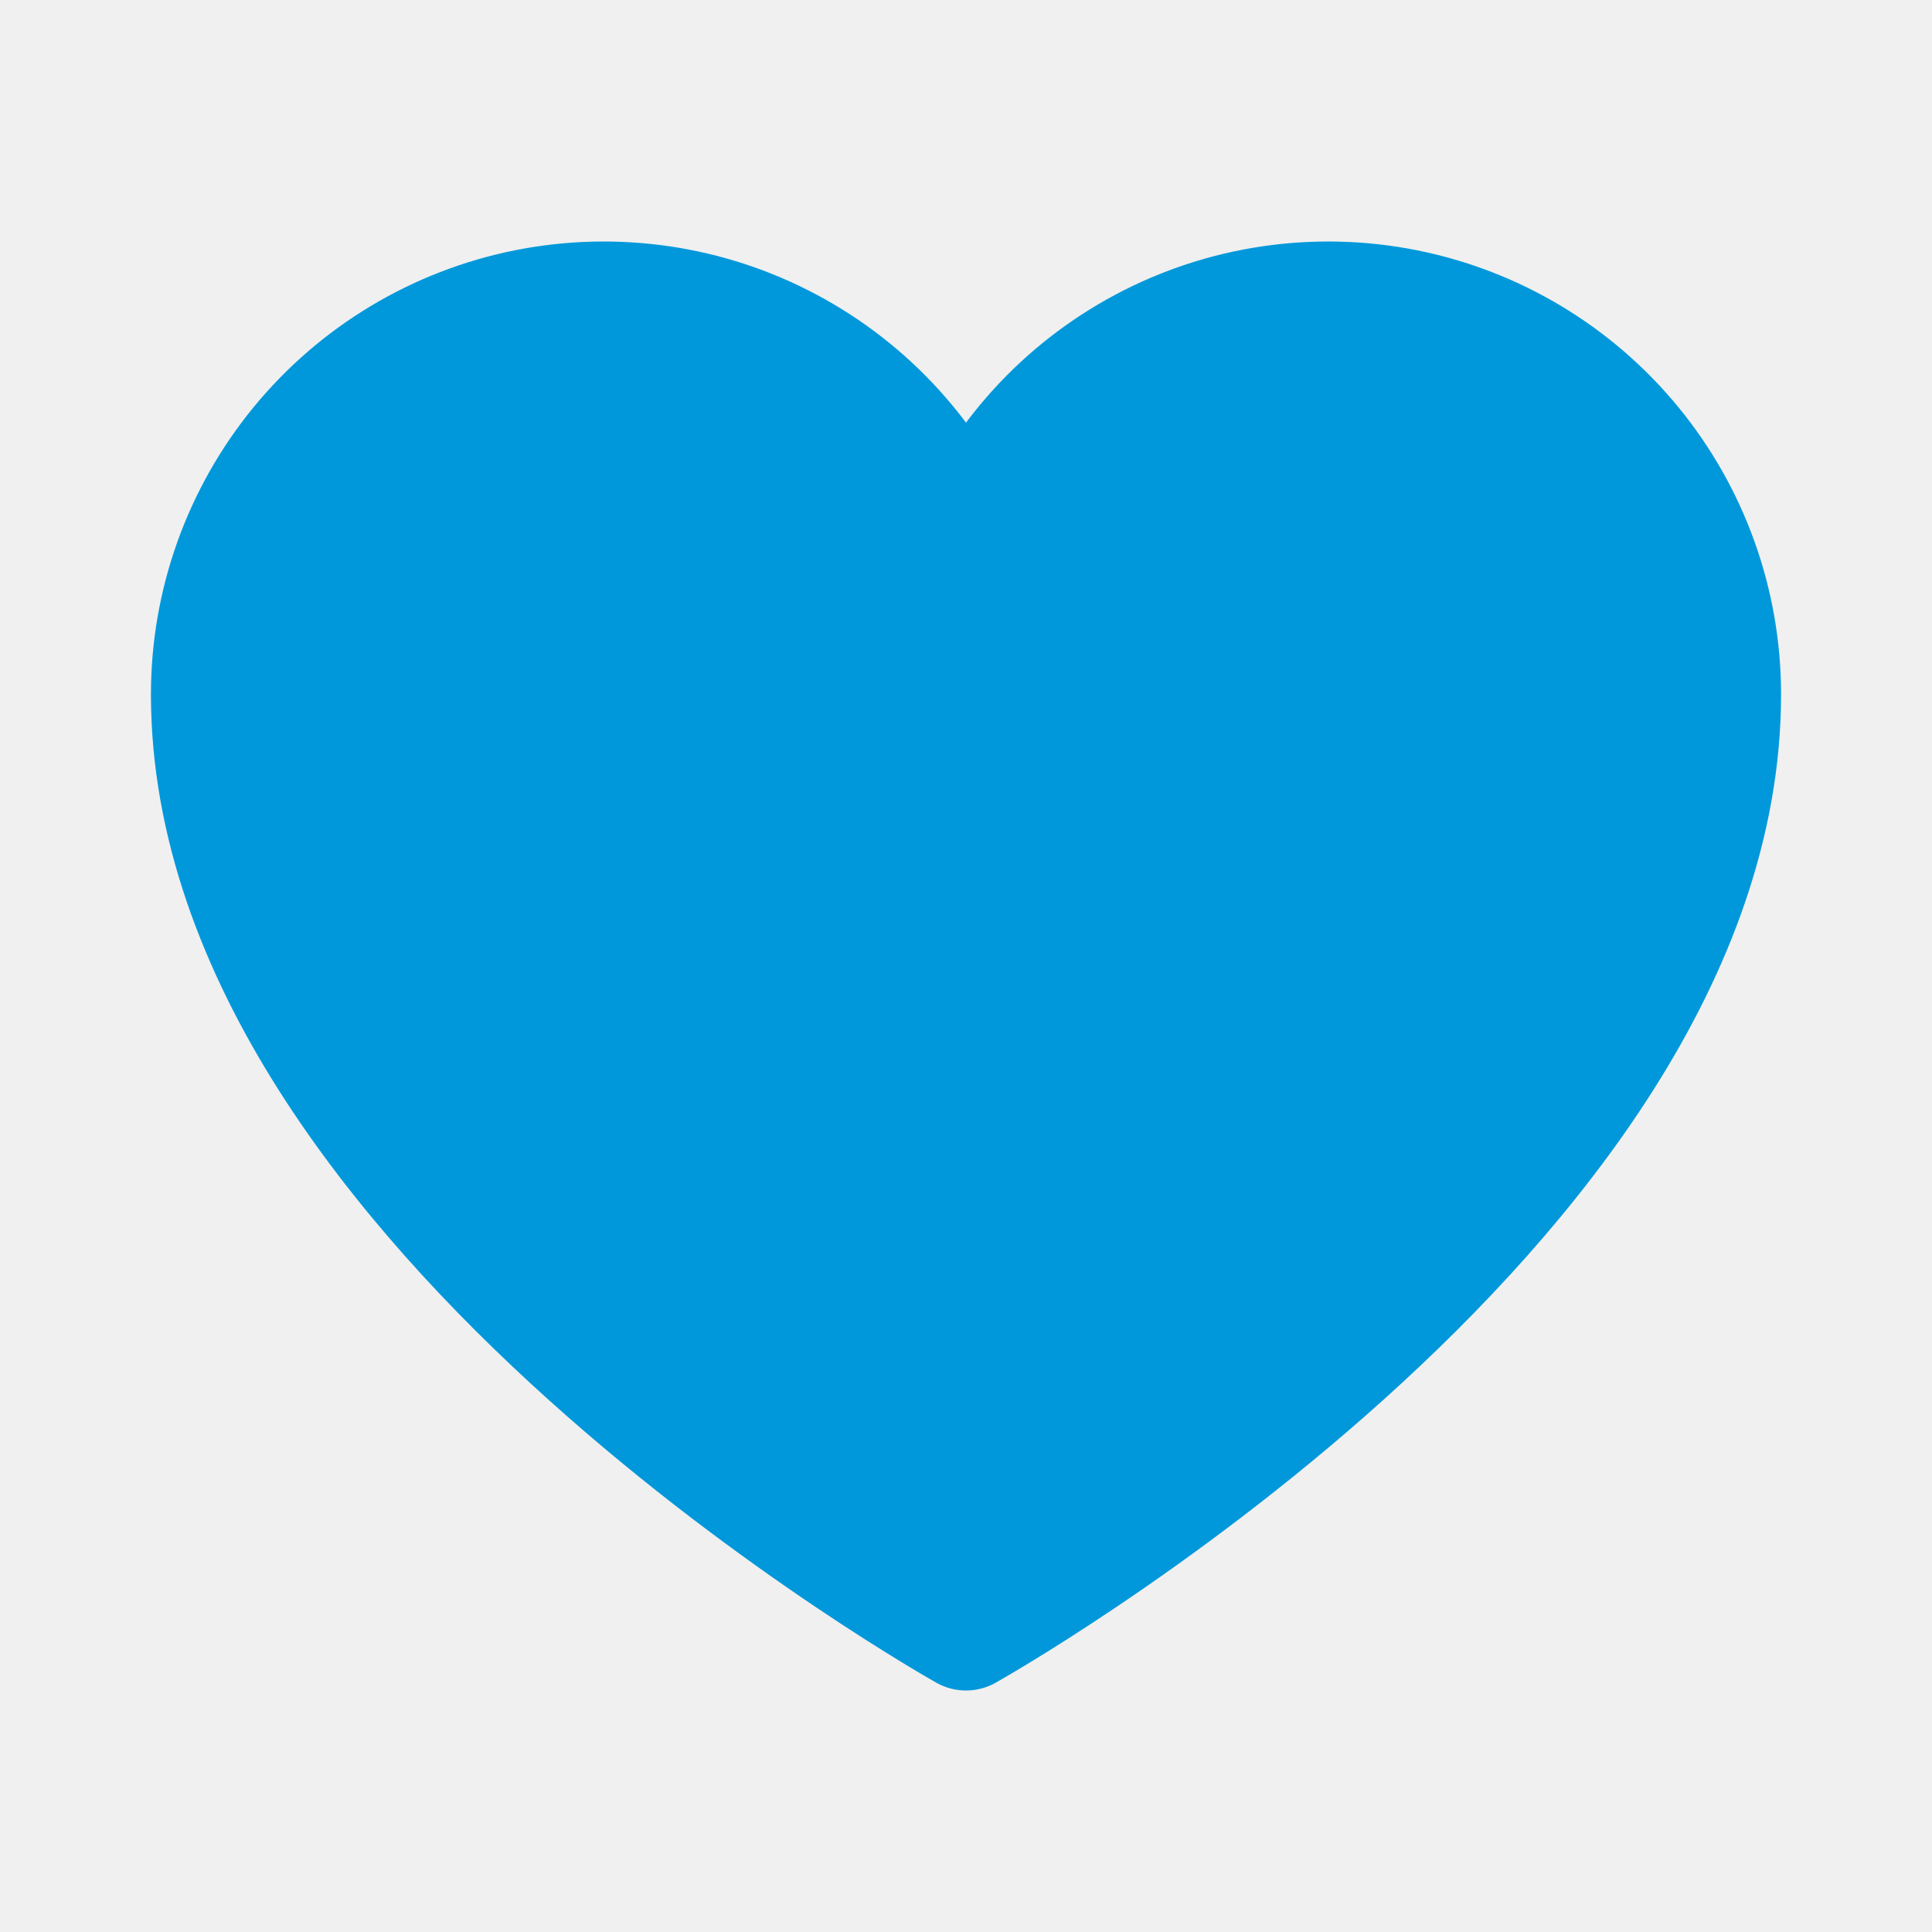
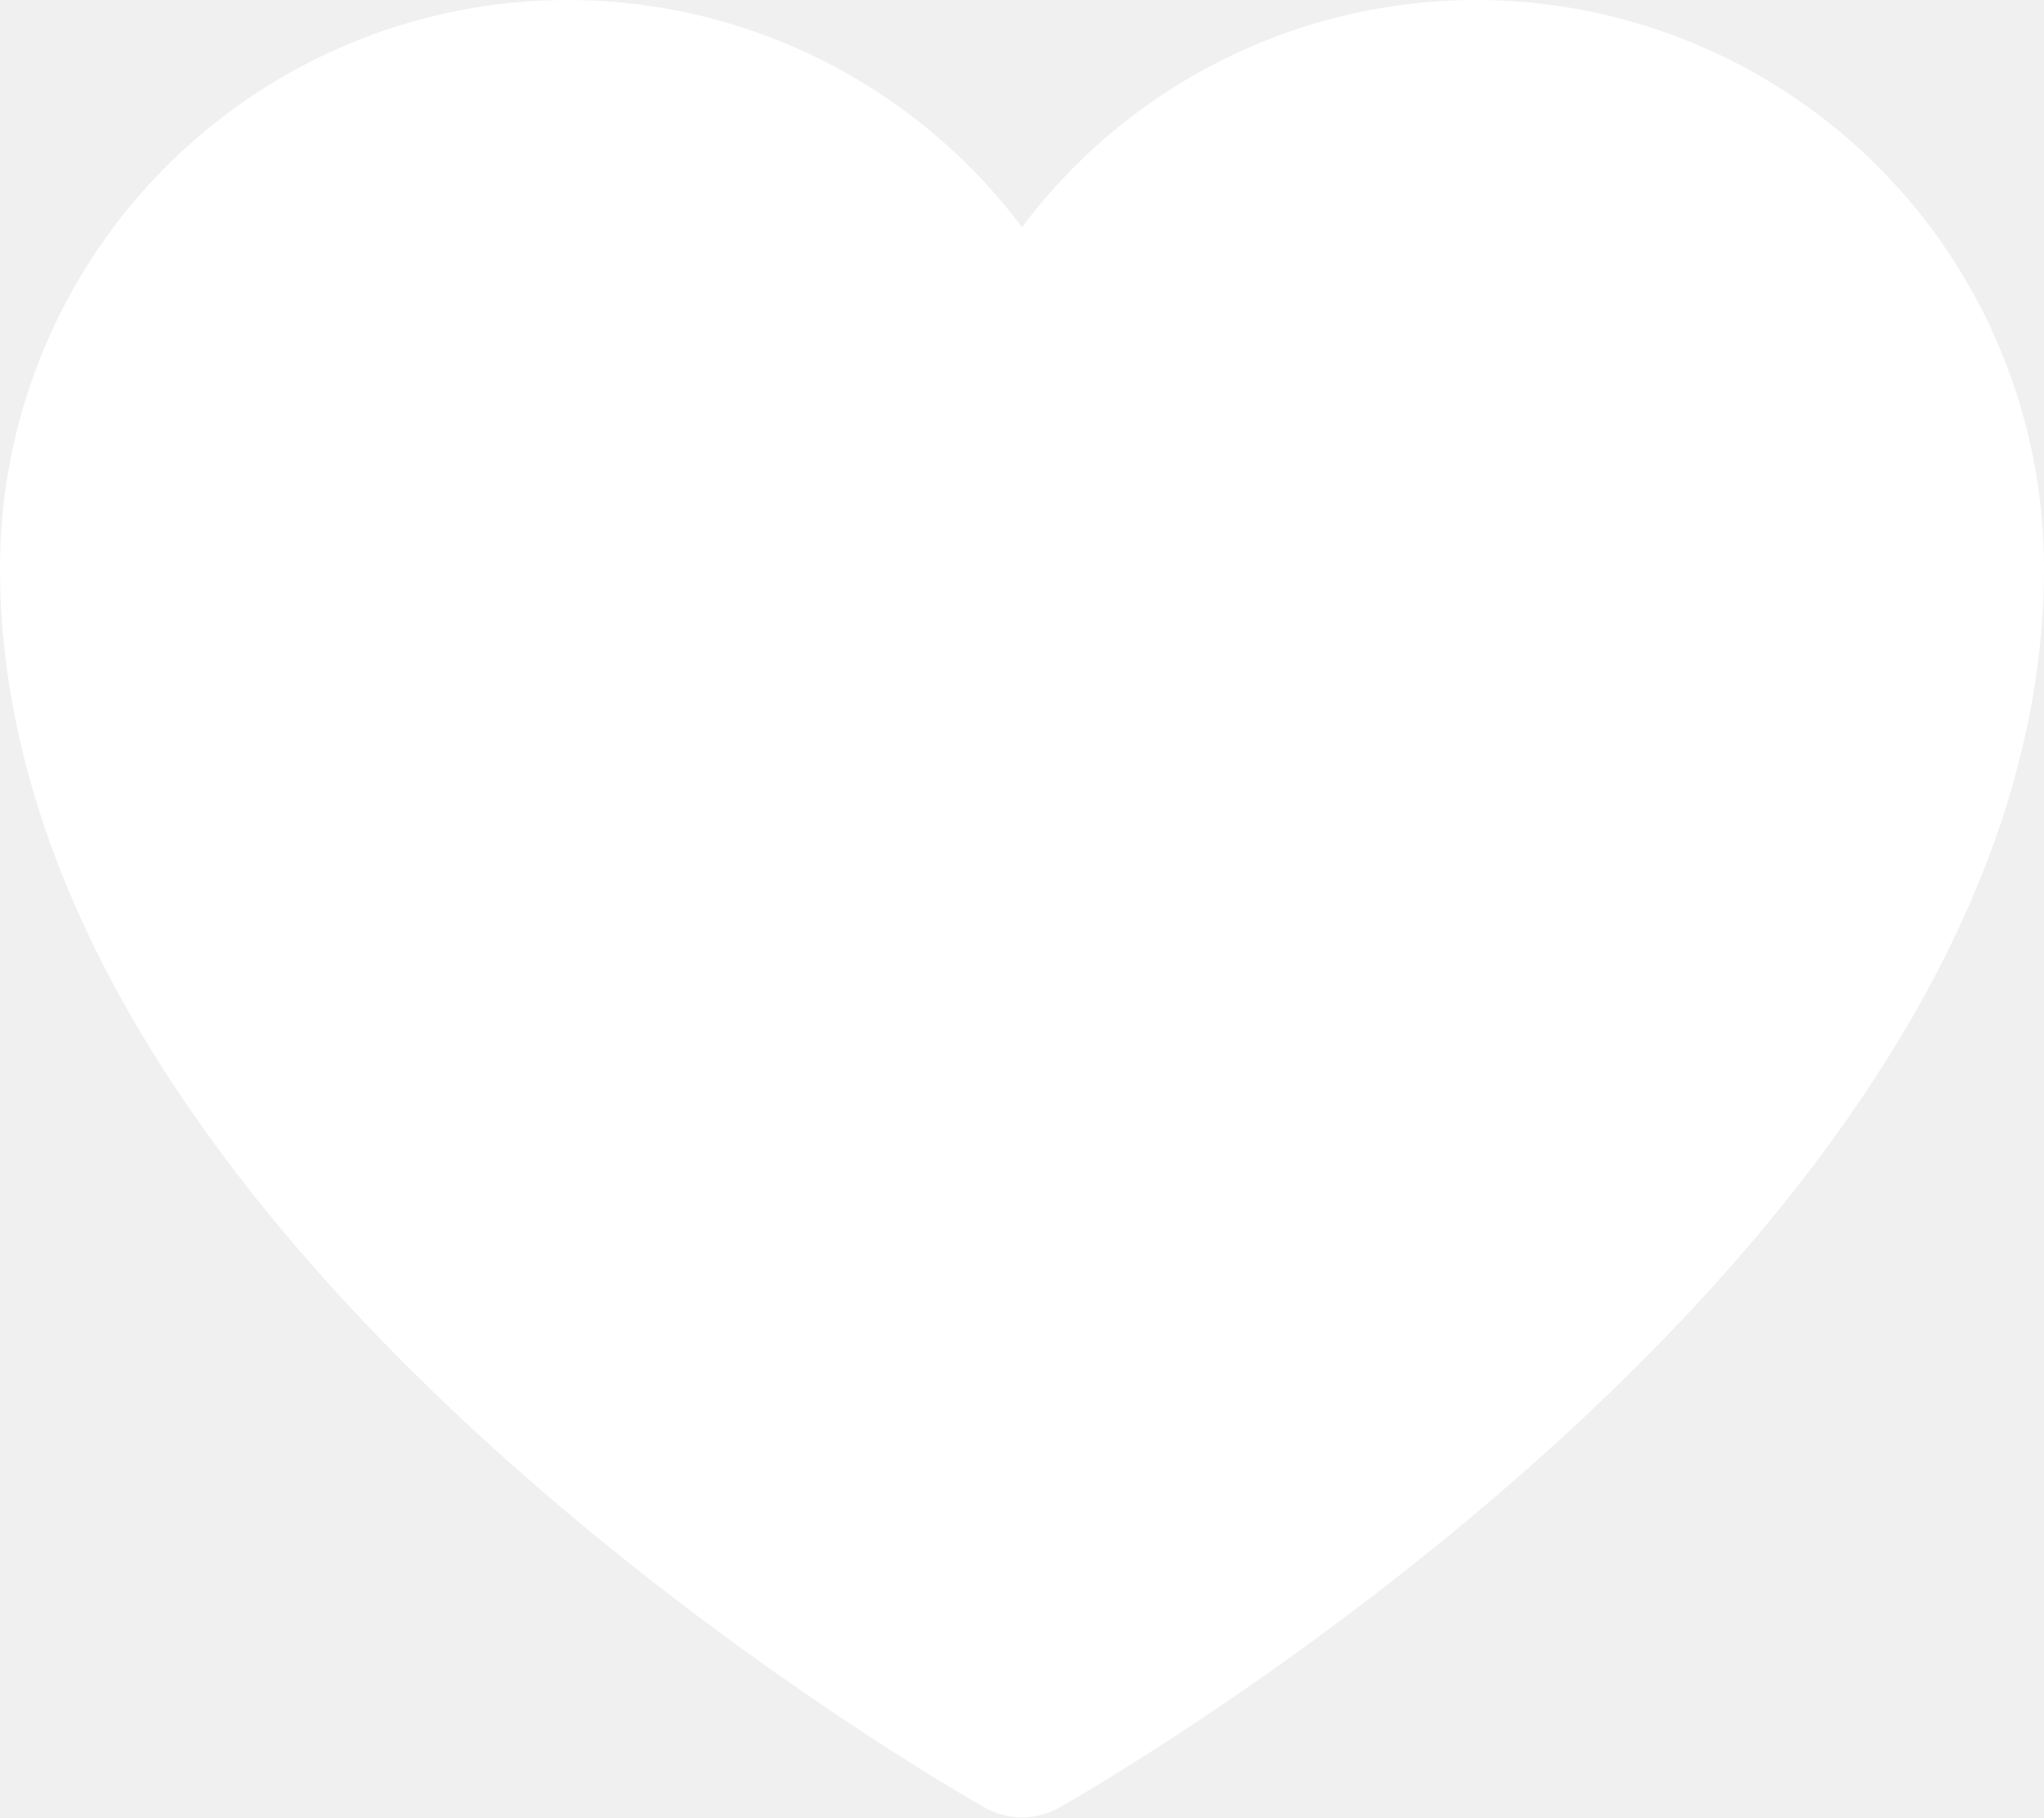
- <svg xmlns="http://www.w3.org/2000/svg" width="32" height="32" viewBox="0 0 32 32" fill="none">
-   <path d="M16 27C16 27 3.5 20 3.5 11.5C3.5 9.997 4.021 8.541 4.973 7.379C5.926 6.217 7.252 5.421 8.725 5.126C10.199 4.832 11.729 5.056 13.055 5.763C14.381 6.469 15.422 7.613 16 9C16.578 7.613 17.619 6.469 18.945 5.763C20.271 5.056 21.801 4.832 23.275 5.126C24.748 5.421 26.074 6.217 27.027 7.379C27.979 8.541 28.5 9.997 28.5 11.5C28.5 20 16 27 16 27Z" fill="#0198DB" stroke="#0198DB" stroke-width="2" stroke-linecap="round" stroke-linejoin="round" />
+ <svg xmlns="http://www.w3.org/2000/svg" width="27" height="24" viewBox="0 0 27 24" fill="none">
+   <path d="M13.5 23C13.5 23 1 16 1 7.5C1 5.997 1.521 4.541 2.473 3.379C3.426 2.217 4.752 1.421 6.225 1.126C7.699 0.832 9.229 1.056 10.555 1.763C11.881 2.469 12.922 3.613 13.5 5C14.078 3.613 15.119 2.469 16.445 1.763C17.771 1.056 19.301 0.832 20.775 1.126C22.248 1.421 23.574 2.217 24.527 3.379C25.479 4.541 26 5.997 26 7.5C26 16 13.5 23 13.5 23Z" fill="white" stroke="white" stroke-width="2" stroke-linecap="round" stroke-linejoin="round" />
</svg>
